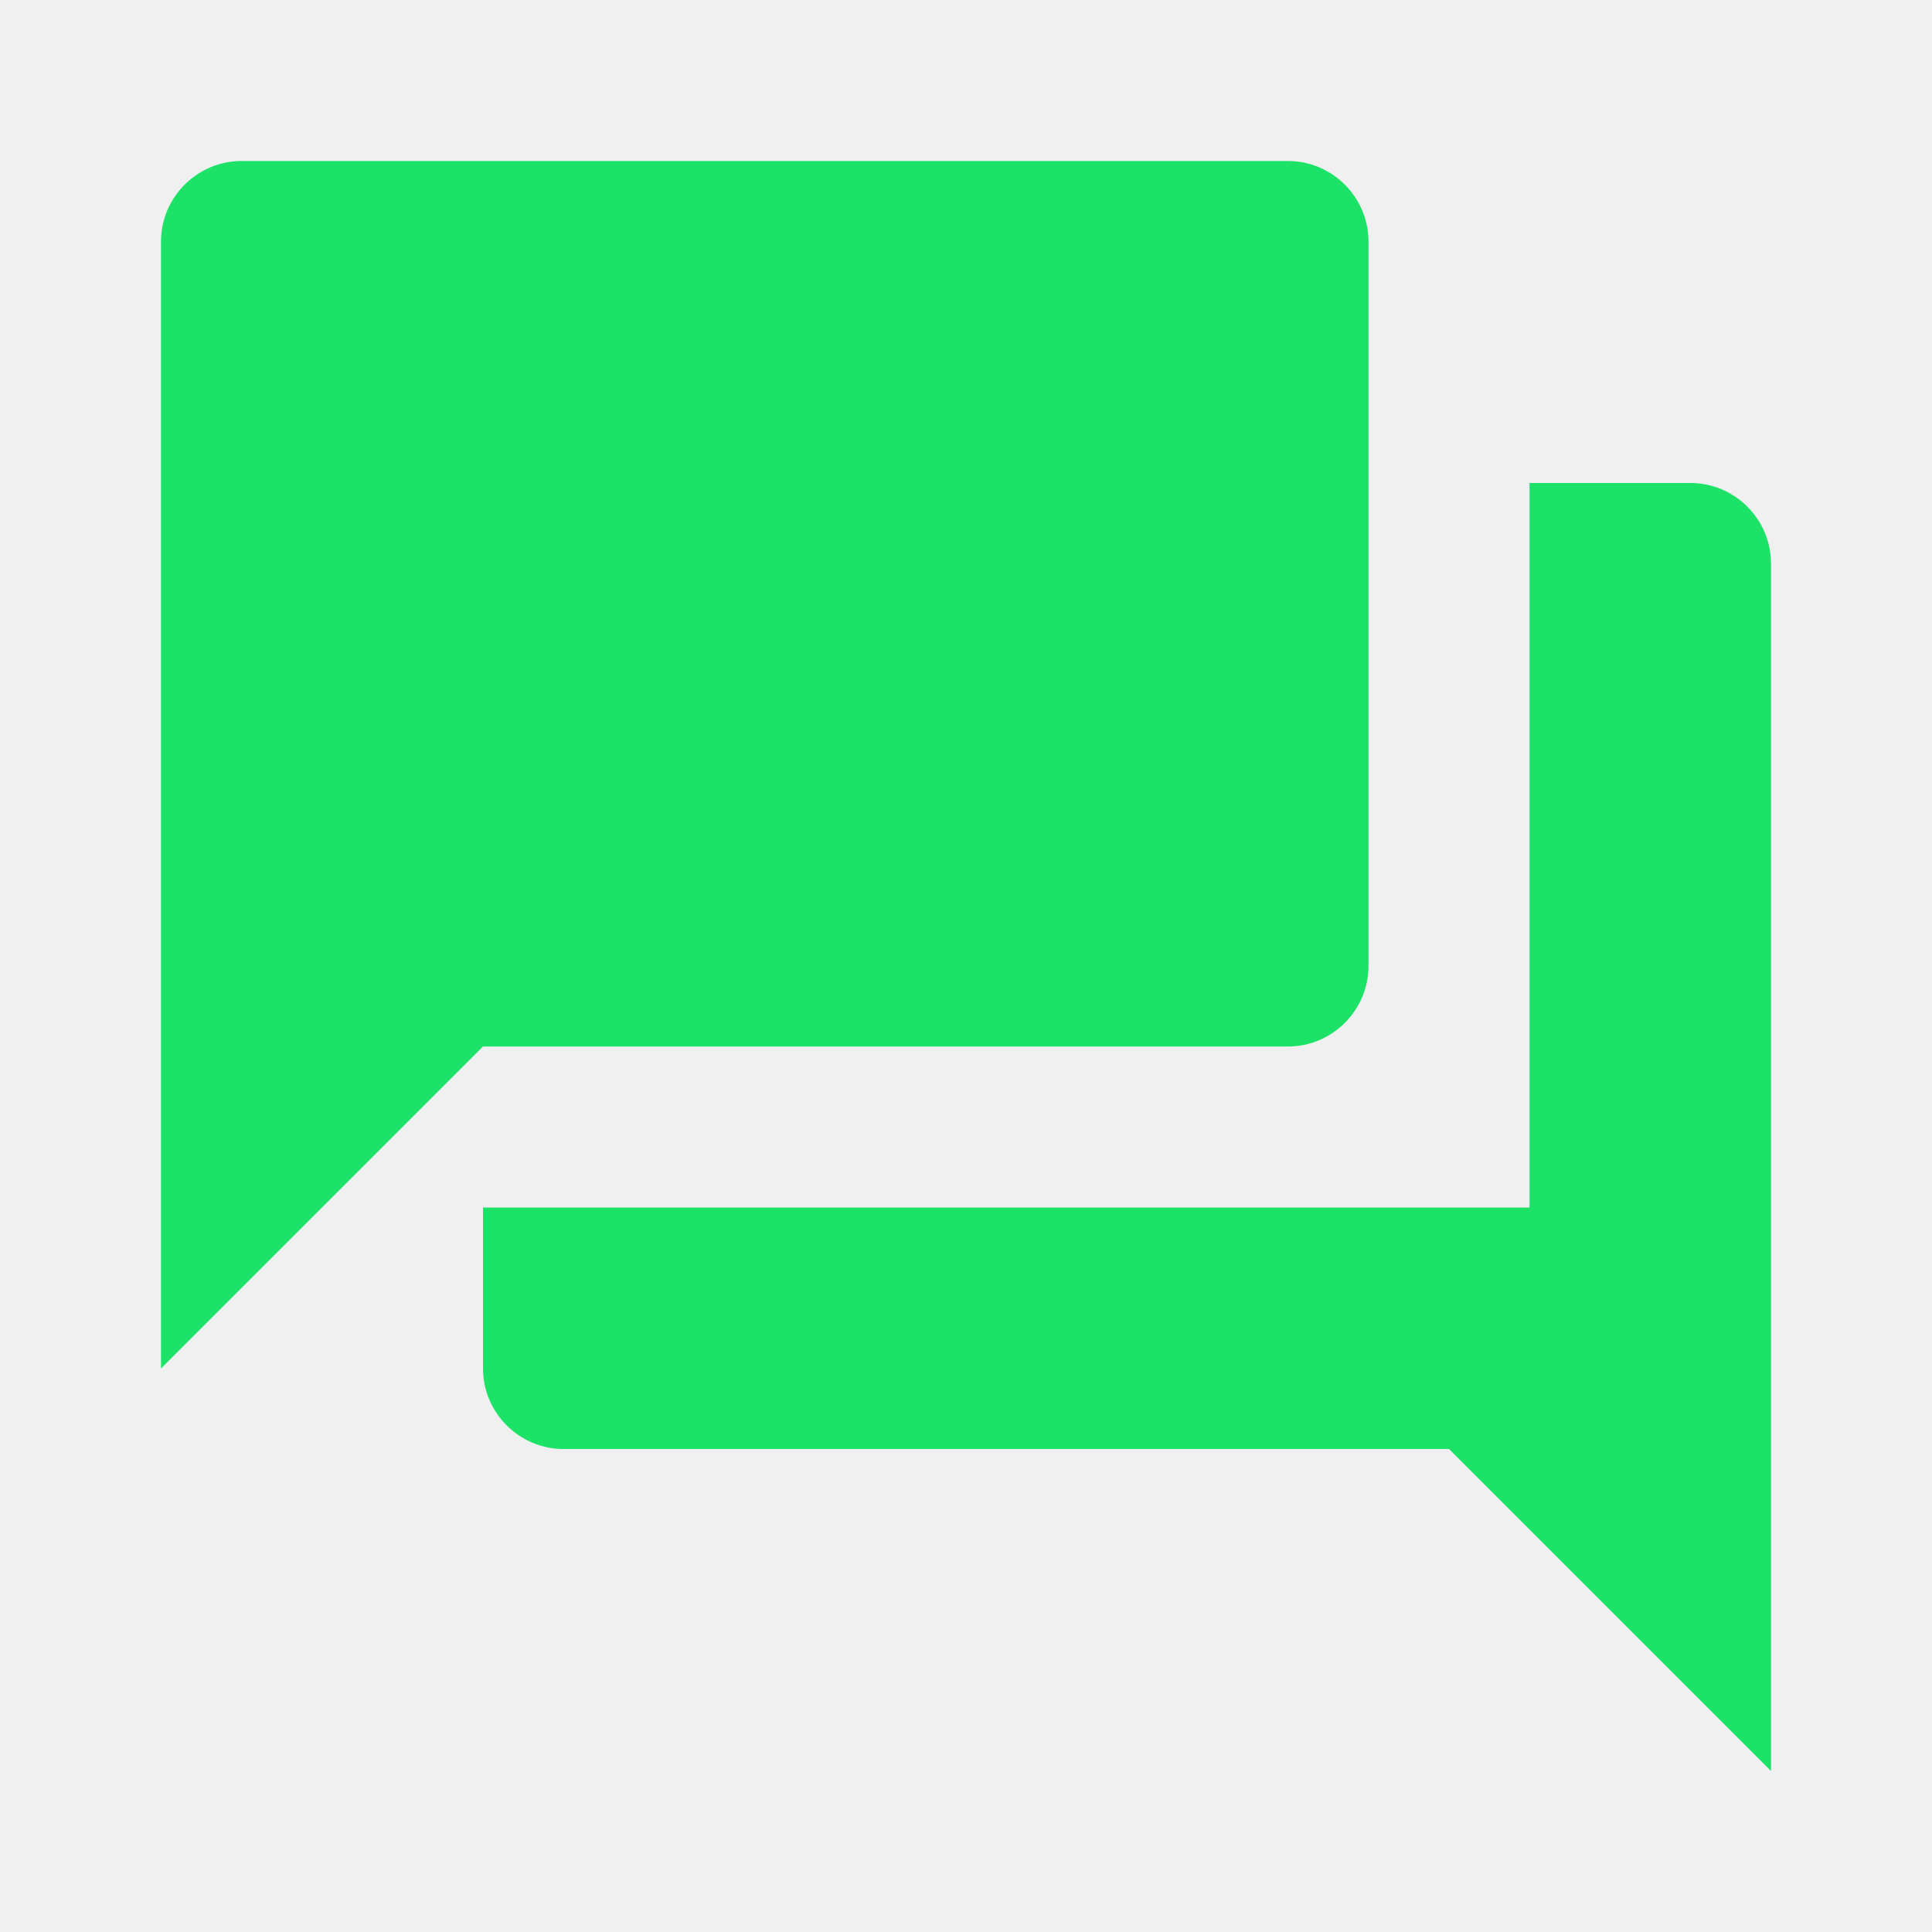
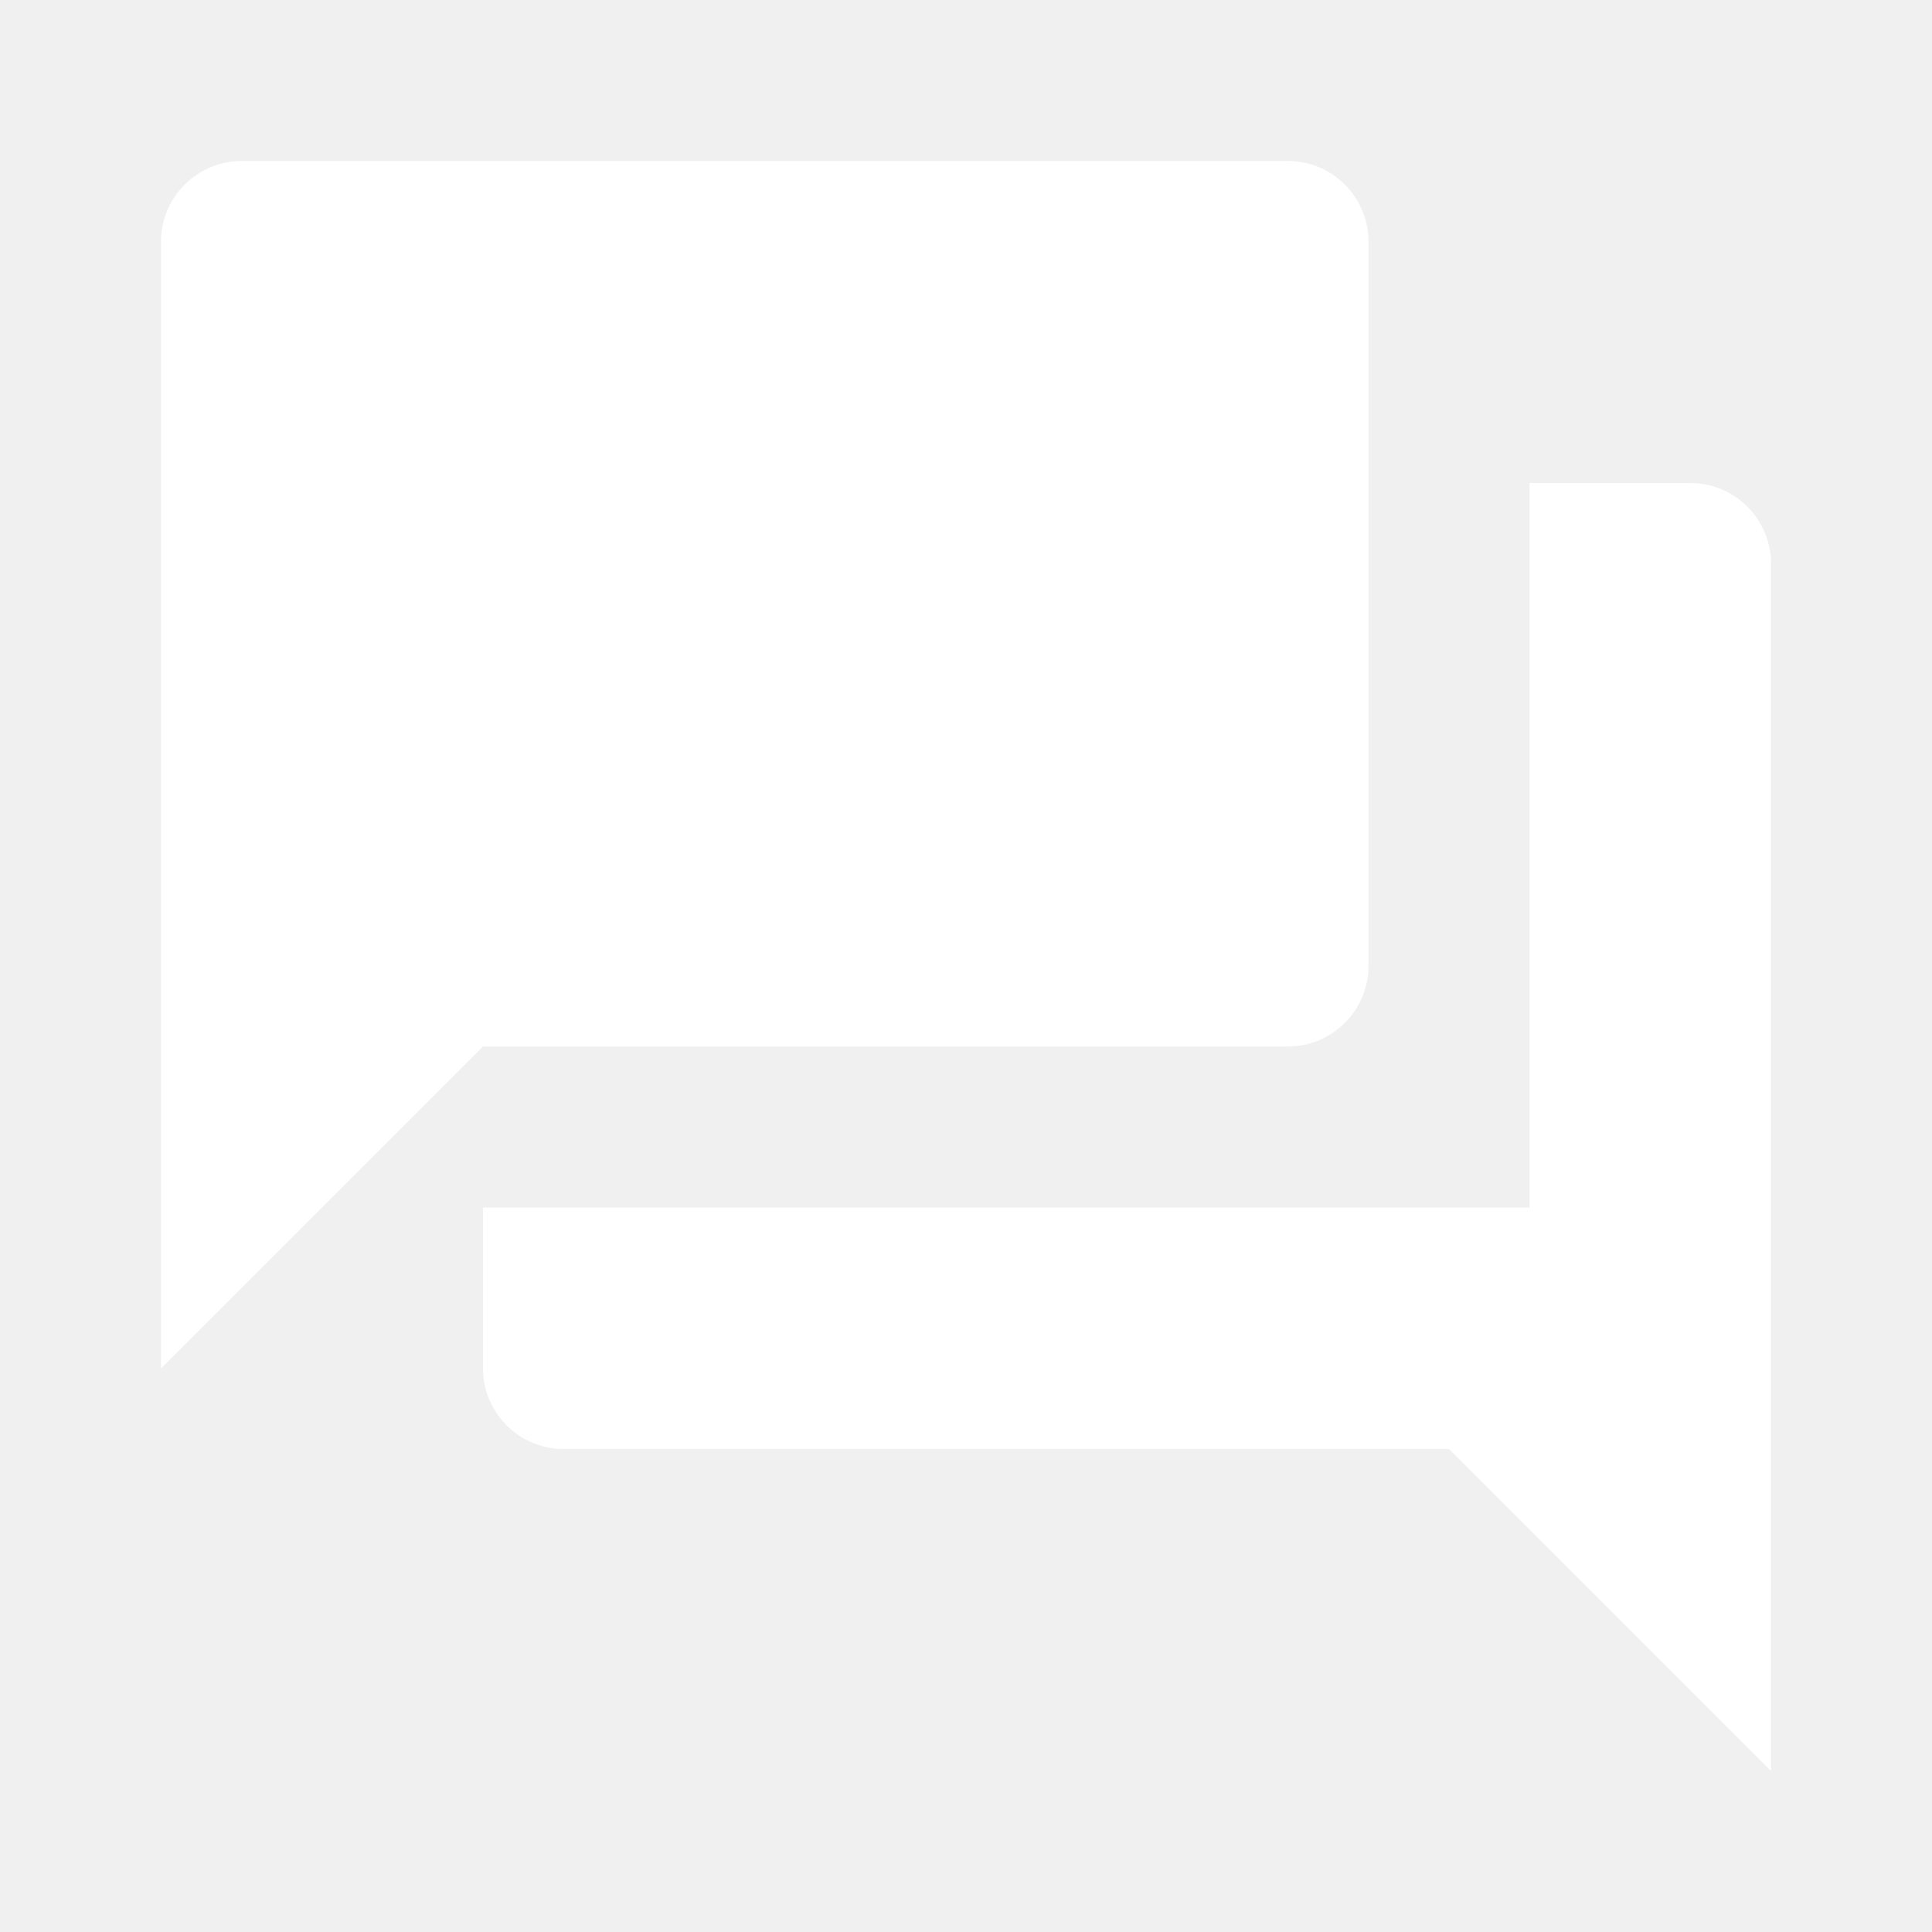
- <svg xmlns="http://www.w3.org/2000/svg" fill="#1ce368" height="24" viewBox="0 0 24 24" width="24">
+ <svg xmlns="http://www.w3.org/2000/svg" fill="#fff" height="24" viewBox="0 0 24 24" width="24">
  <path d="M0 0h24v24H0z" fill="none" />
  <path d="M21 6h-2v9H6v2c0 .55.45 1 1 1h11l4 4V7c0-.55-.45-1-1-1zm-4 6V3c0-.55-.45-1-1-1H3c-.55 0-1 .45-1 1v14l4-4h10c.55 0 1-.45 1-1z" />
</svg>
